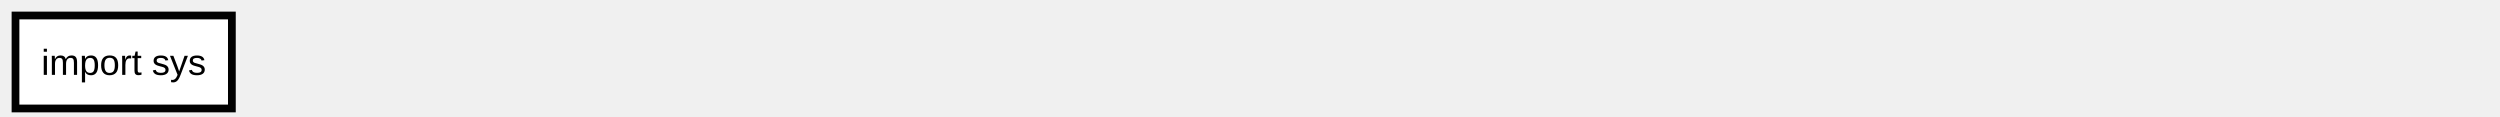
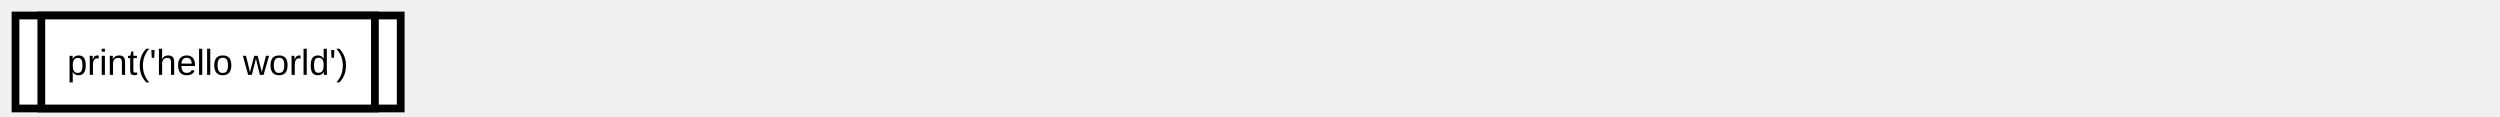
<svg xmlns="http://www.w3.org/2000/svg" height="45" version="1.1" width="968" style="overflow: hidden; position: relative;" viewBox="0 0 NaN 45" preserveAspectRatio="xMidYMid meet">
  <defs style="-webkit-tap-highlight-color: rgba(0, 0, 0, 0);" />
-   <rect x="0" y="0" width="83.781" height="36" rx="0" ry="0" fill="#ffffff" stroke="#000000" style="-webkit-tap-highlight-color: rgba(0, 0, 0, 0);" stroke-width="3" class="flowchart" id="op2" transform="matrix(1,0,0,1,6,6)" />
-   <text x="10" y="18" text-anchor="start" font-family="&quot;Arial&quot;" font-size="14px" stroke="none" fill="#000000" style="-webkit-tap-highlight-color: rgba(0, 0, 0, 0); text-anchor: start; font-family: Arial; font-size: 14px;" id="op2t" class="flowchartt" transform="matrix(1,0,0,1,6,6)">
-     <tspan dy="5" style="-webkit-tap-highlight-color: rgba(0, 0, 0, 0);">import sys
+   <rect x="0" y="0" width="149.156" height="36" rx="0" ry="0" fill="#ffffff" stroke="#000000" style="-webkit-tap-highlight-color: rgba(0, 0, 0, 0);" stroke-width="3" class="flowchart" id="sub2" transform="matrix(1,0,0,1,6,6)" />
+   <rect x="10" y="0" width="129.156" height="36" rx="0" ry="0" fill="#ffffff" stroke="#000000" style="-webkit-tap-highlight-color: rgba(0, 0, 0, 0);" stroke-width="3" id="sub2i" transform="matrix(1,0,0,1,6,6)" />
+   <text x="20" y="18" text-anchor="start" font-family="&quot;Arial&quot;" font-size="14px" stroke="none" fill="#000000" style="-webkit-tap-highlight-color: rgba(0, 0, 0, 0); text-anchor: start; font-family: Arial; font-size: 14px;" id="sub2t" class="flowchartt" transform="matrix(1,0,0,1,6,6)">
+     <tspan dy="5" style="-webkit-tap-highlight-color: rgba(0, 0, 0, 0);">print('hello world')
</tspan>
  </text>
</svg>
